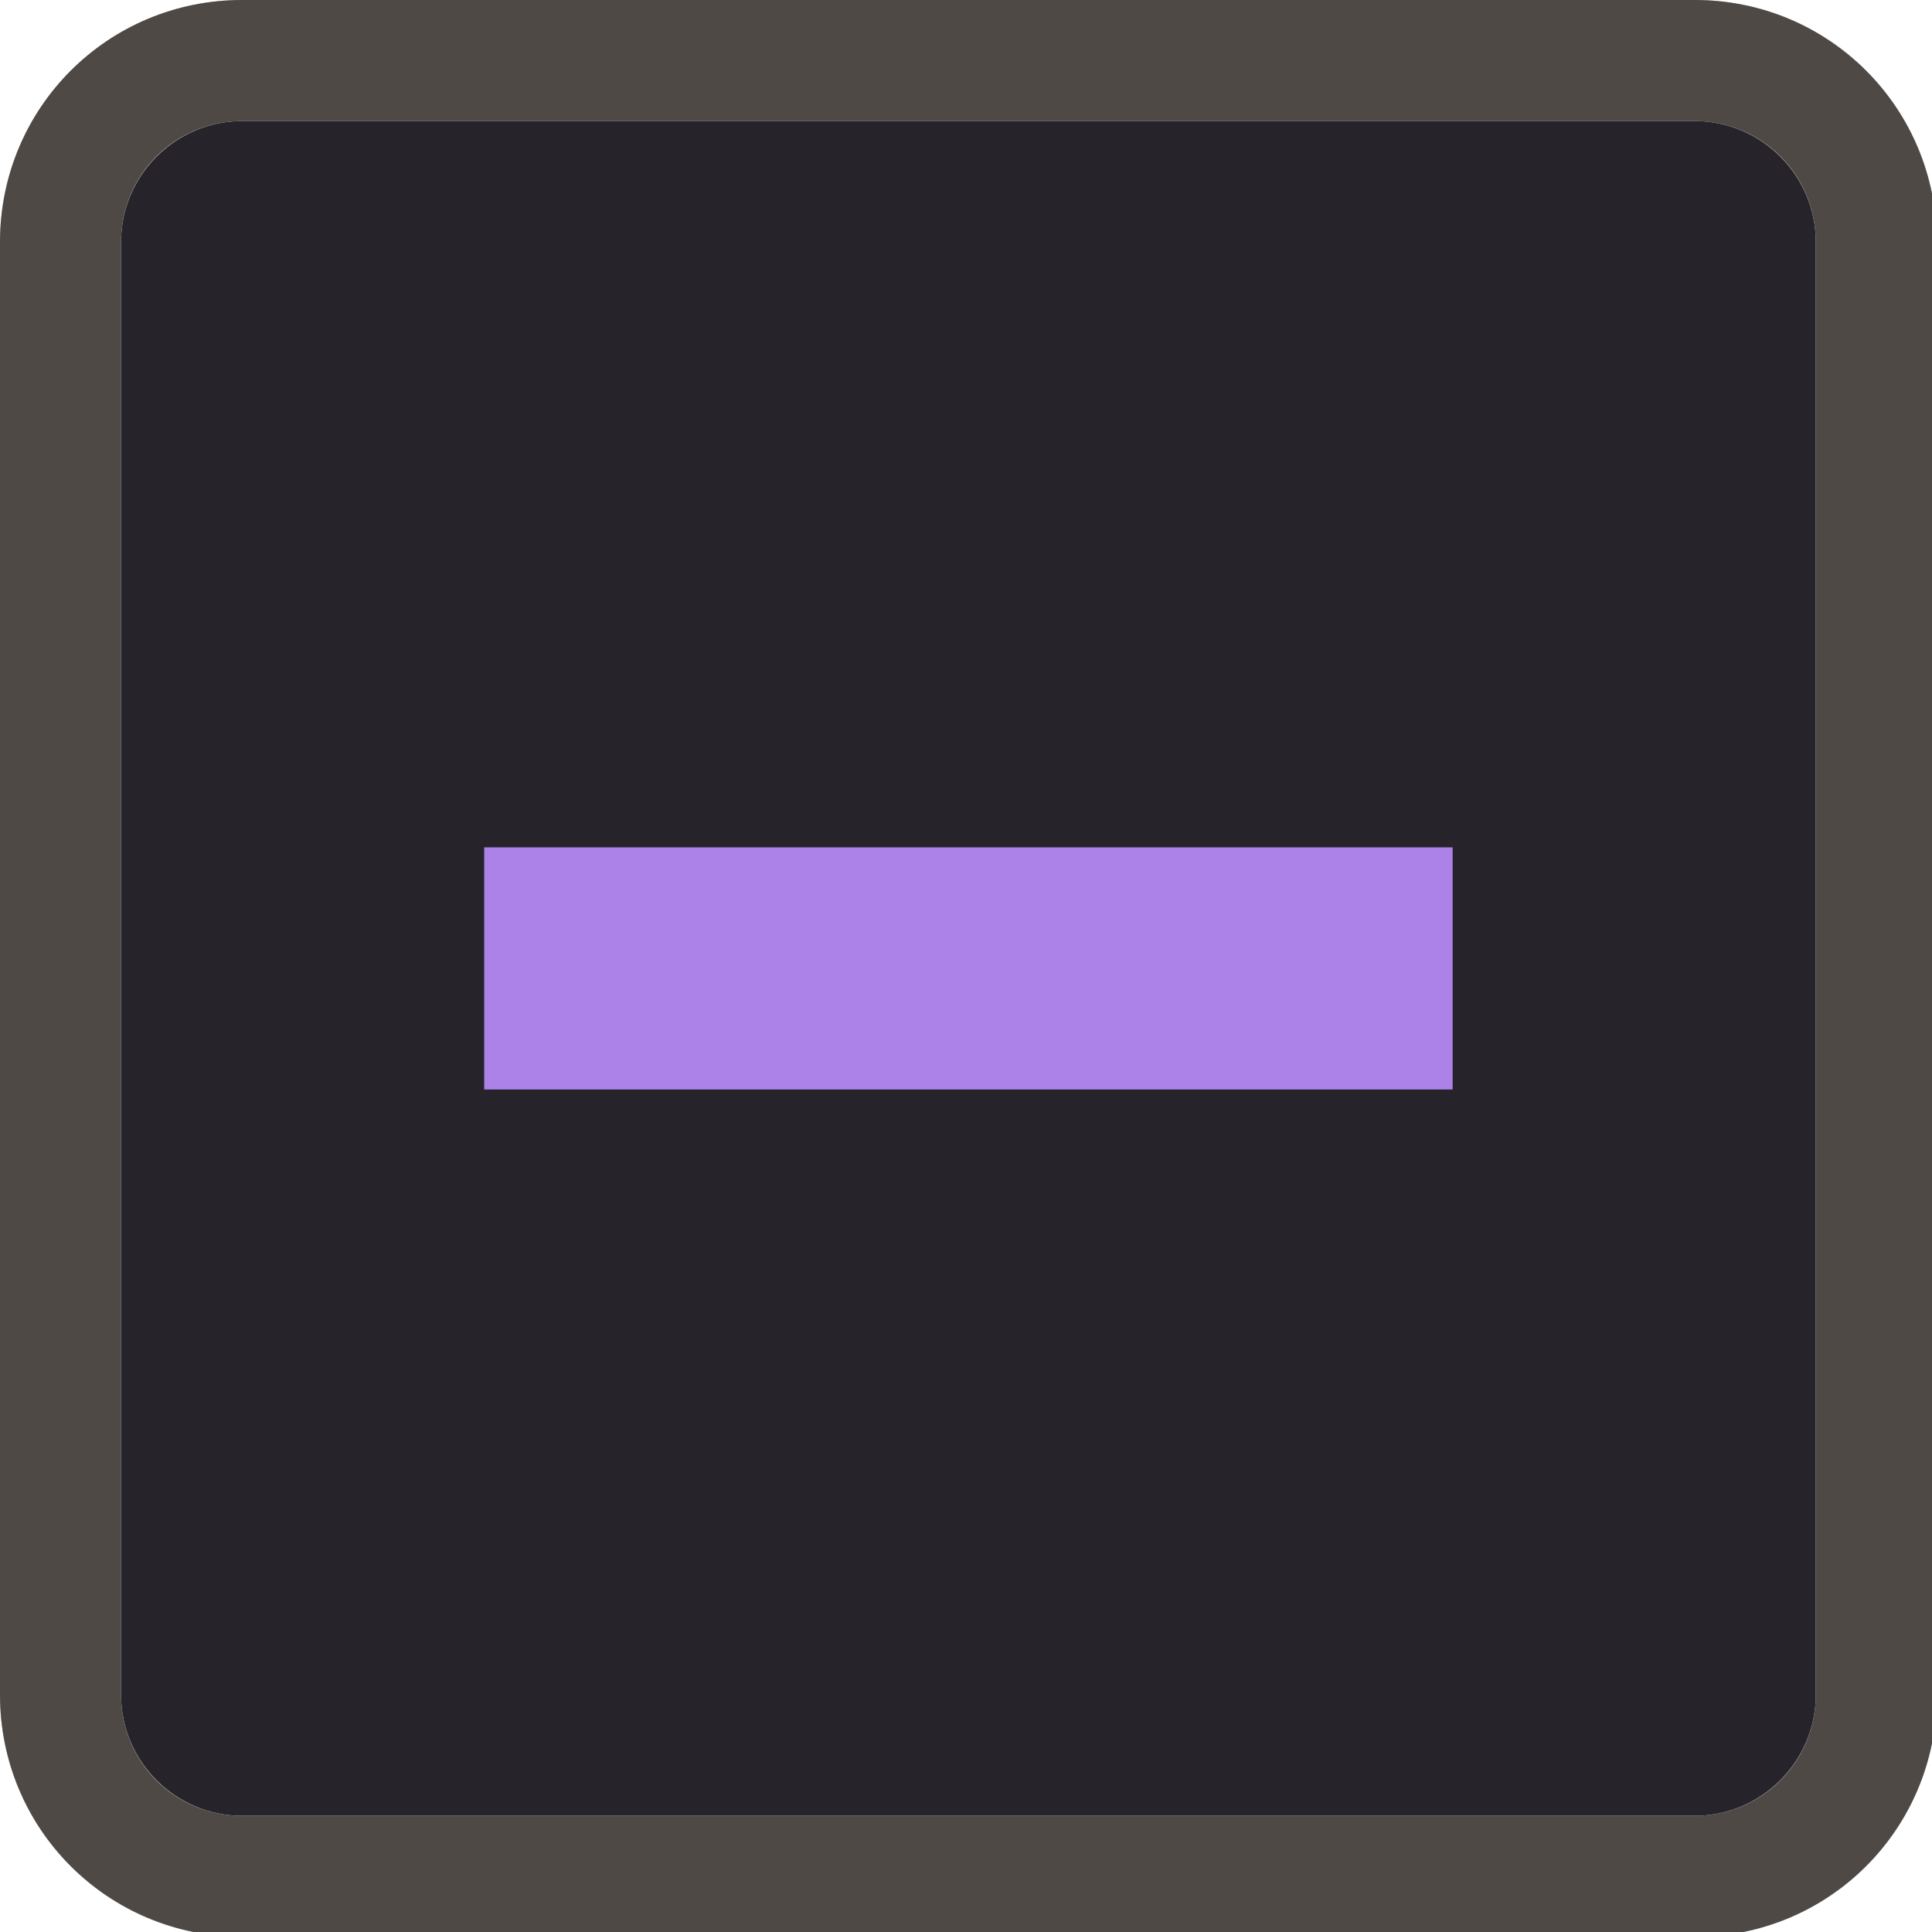
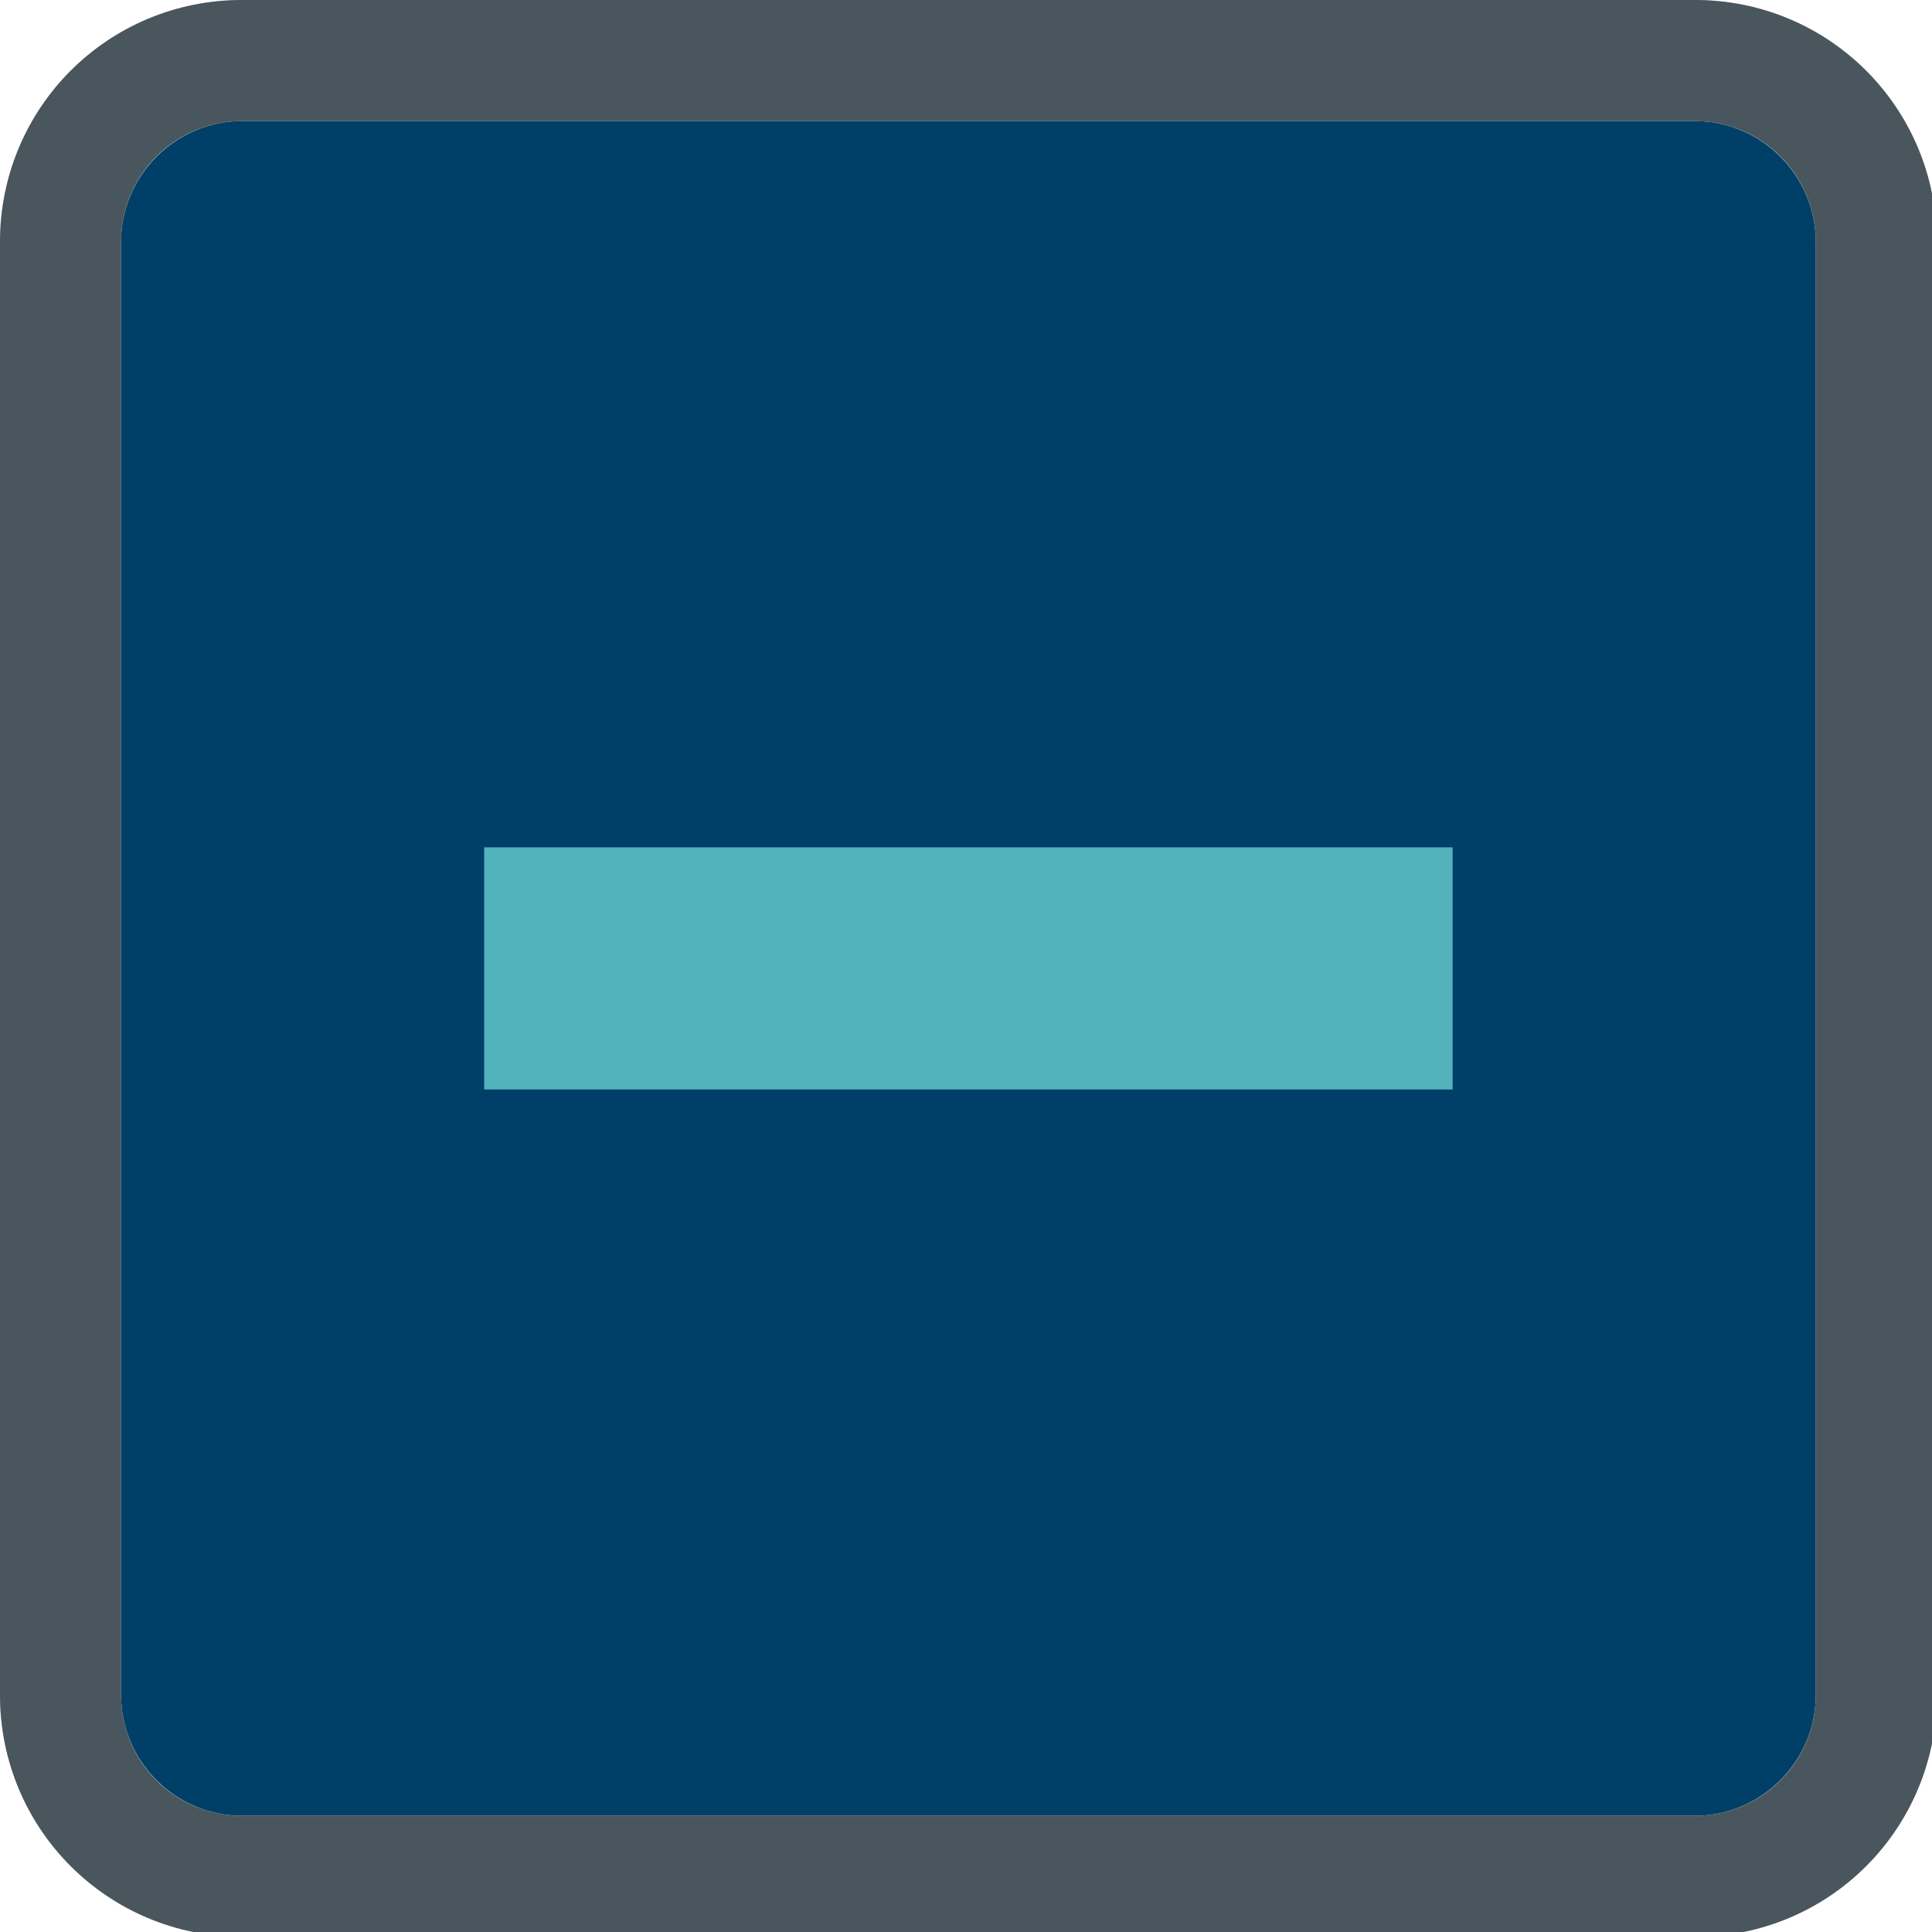
<svg xmlns="http://www.w3.org/2000/svg" width="133pt" height="133pt" viewBox="0 0 133 133" version="1.1">
  <g id="surface1">
-     <path style=" stroke:none;fill-rule:nonzero;fill:#27232b;fill-opacity:1;" d="M 16.668 8.332 L 116.668 8.332 C 121.258 8.332 125 12.078 125 16.668 L 125 116.668 C 125 121.258 121.258 125 116.668 125 L 16.668 125 C 12.078 125 8.332 121.258 8.332 116.668 L 8.332 16.668 C 8.332 12.078 12.078 8.332 16.668 8.332 Z M 16.668 8.332 " />
-     <path style=" stroke:none;fill-rule:nonzero;fill:#141216;fill-opacity:1;" d="M 16.668 0 C 7.422 0 0 7.422 0 16.668 L 0 116.668 C 0 125.91 7.422 133.332 16.668 133.332 L 116.668 133.332 C 125.91 133.332 133.332 125.91 133.332 116.668 L 133.332 16.668 C 133.332 7.422 125.91 0 116.668 0 Z M 16.668 8.332 L 116.668 8.332 C 121.289 8.332 125 12.043 125 16.668 L 125 116.668 C 125 121.289 121.289 125 116.668 125 L 16.668 125 C 12.043 125 8.332 121.289 8.332 116.668 L 8.332 16.668 C 8.332 12.043 12.043 8.332 16.668 8.332 Z M 16.668 8.332 " />
-     <path style=" stroke:none;fill-rule:nonzero;fill:#d8cab8;fill-opacity:0.30;" d="M 16.668 0 C 7.422 0 0 7.422 0 16.668 L 0 116.668 C 0 125.91 7.422 133.332 16.668 133.332 L 116.668 133.332 C 125.91 133.332 133.332 125.91 133.332 116.668 L 133.332 16.668 C 133.332 7.422 125.91 0 116.668 0 Z M 16.668 8.332 L 116.668 8.332 C 121.289 8.332 125 12.043 125 16.668 L 125 116.668 C 125 121.289 121.289 125 116.668 125 L 16.668 125 C 12.043 125 8.332 121.289 8.332 116.668 L 8.332 16.668 C 8.332 12.043 12.043 8.332 16.668 8.332 Z M 16.668 8.332 " />
-     <path style=" stroke:none;fill-rule:nonzero;fill:#AC82E9;fill-opacity:1;" d="M 33.332 58.332 L 100 58.332 L 100 75 L 33.332 75 Z M 33.332 58.332 " />
+     <path style=" stroke:none;fill-rule:nonzero;fill:#004068;fill-opacity:1;" d="M 16.668 8.332 L 116.668 8.332 C 121.258 8.332 125 12.078 125 16.668 L 125 116.668 C 125 121.258 121.258 125 116.668 125 L 16.668 125 C 12.078 125 8.332 121.258 8.332 116.668 L 8.332 16.668 C 8.332 12.078 12.078 8.332 16.668 8.332 Z M 16.668 8.332 " />
+     <path style=" stroke:none;fill-rule:nonzero;fill:#001427;fill-opacity:1;" d="M 16.668 0 C 7.422 0 0 7.422 0 16.668 L 0 116.668 C 0 125.91 7.422 133.332 16.668 133.332 L 116.668 133.332 C 125.91 133.332 133.332 125.91 133.332 116.668 L 133.332 16.668 C 133.332 7.422 125.91 0 116.668 0 Z M 16.668 8.332 L 116.668 8.332 C 121.289 8.332 125 12.043 125 16.668 L 125 116.668 C 125 121.289 121.289 125 116.668 125 L 16.668 125 C 12.043 125 8.332 121.289 8.332 116.668 L 8.332 16.668 C 8.332 12.043 12.043 8.332 16.668 8.332 Z M 16.668 8.332 " />
+     <path style=" stroke:none;fill-rule:nonzero;fill:#F8F0E1;fill-opacity:0.30;" d="M 16.668 0 C 7.422 0 0 7.422 0 16.668 L 0 116.668 C 0 125.91 7.422 133.332 16.668 133.332 L 116.668 133.332 C 125.91 133.332 133.332 125.91 133.332 116.668 L 133.332 16.668 C 133.332 7.422 125.91 0 116.668 0 Z M 16.668 8.332 L 116.668 8.332 C 121.289 8.332 125 12.043 125 16.668 L 125 116.668 C 125 121.289 121.289 125 116.668 125 L 16.668 125 C 12.043 125 8.332 121.289 8.332 116.668 L 8.332 16.668 C 8.332 12.043 12.043 8.332 16.668 8.332 Z M 16.668 8.332 " />
+     <path style=" stroke:none;fill-rule:nonzero;fill:#52B3BC;fill-opacity:1;" d="M 33.332 58.332 L 100 58.332 L 100 75 L 33.332 75 Z M 33.332 58.332 " />
  </g>
</svg>
